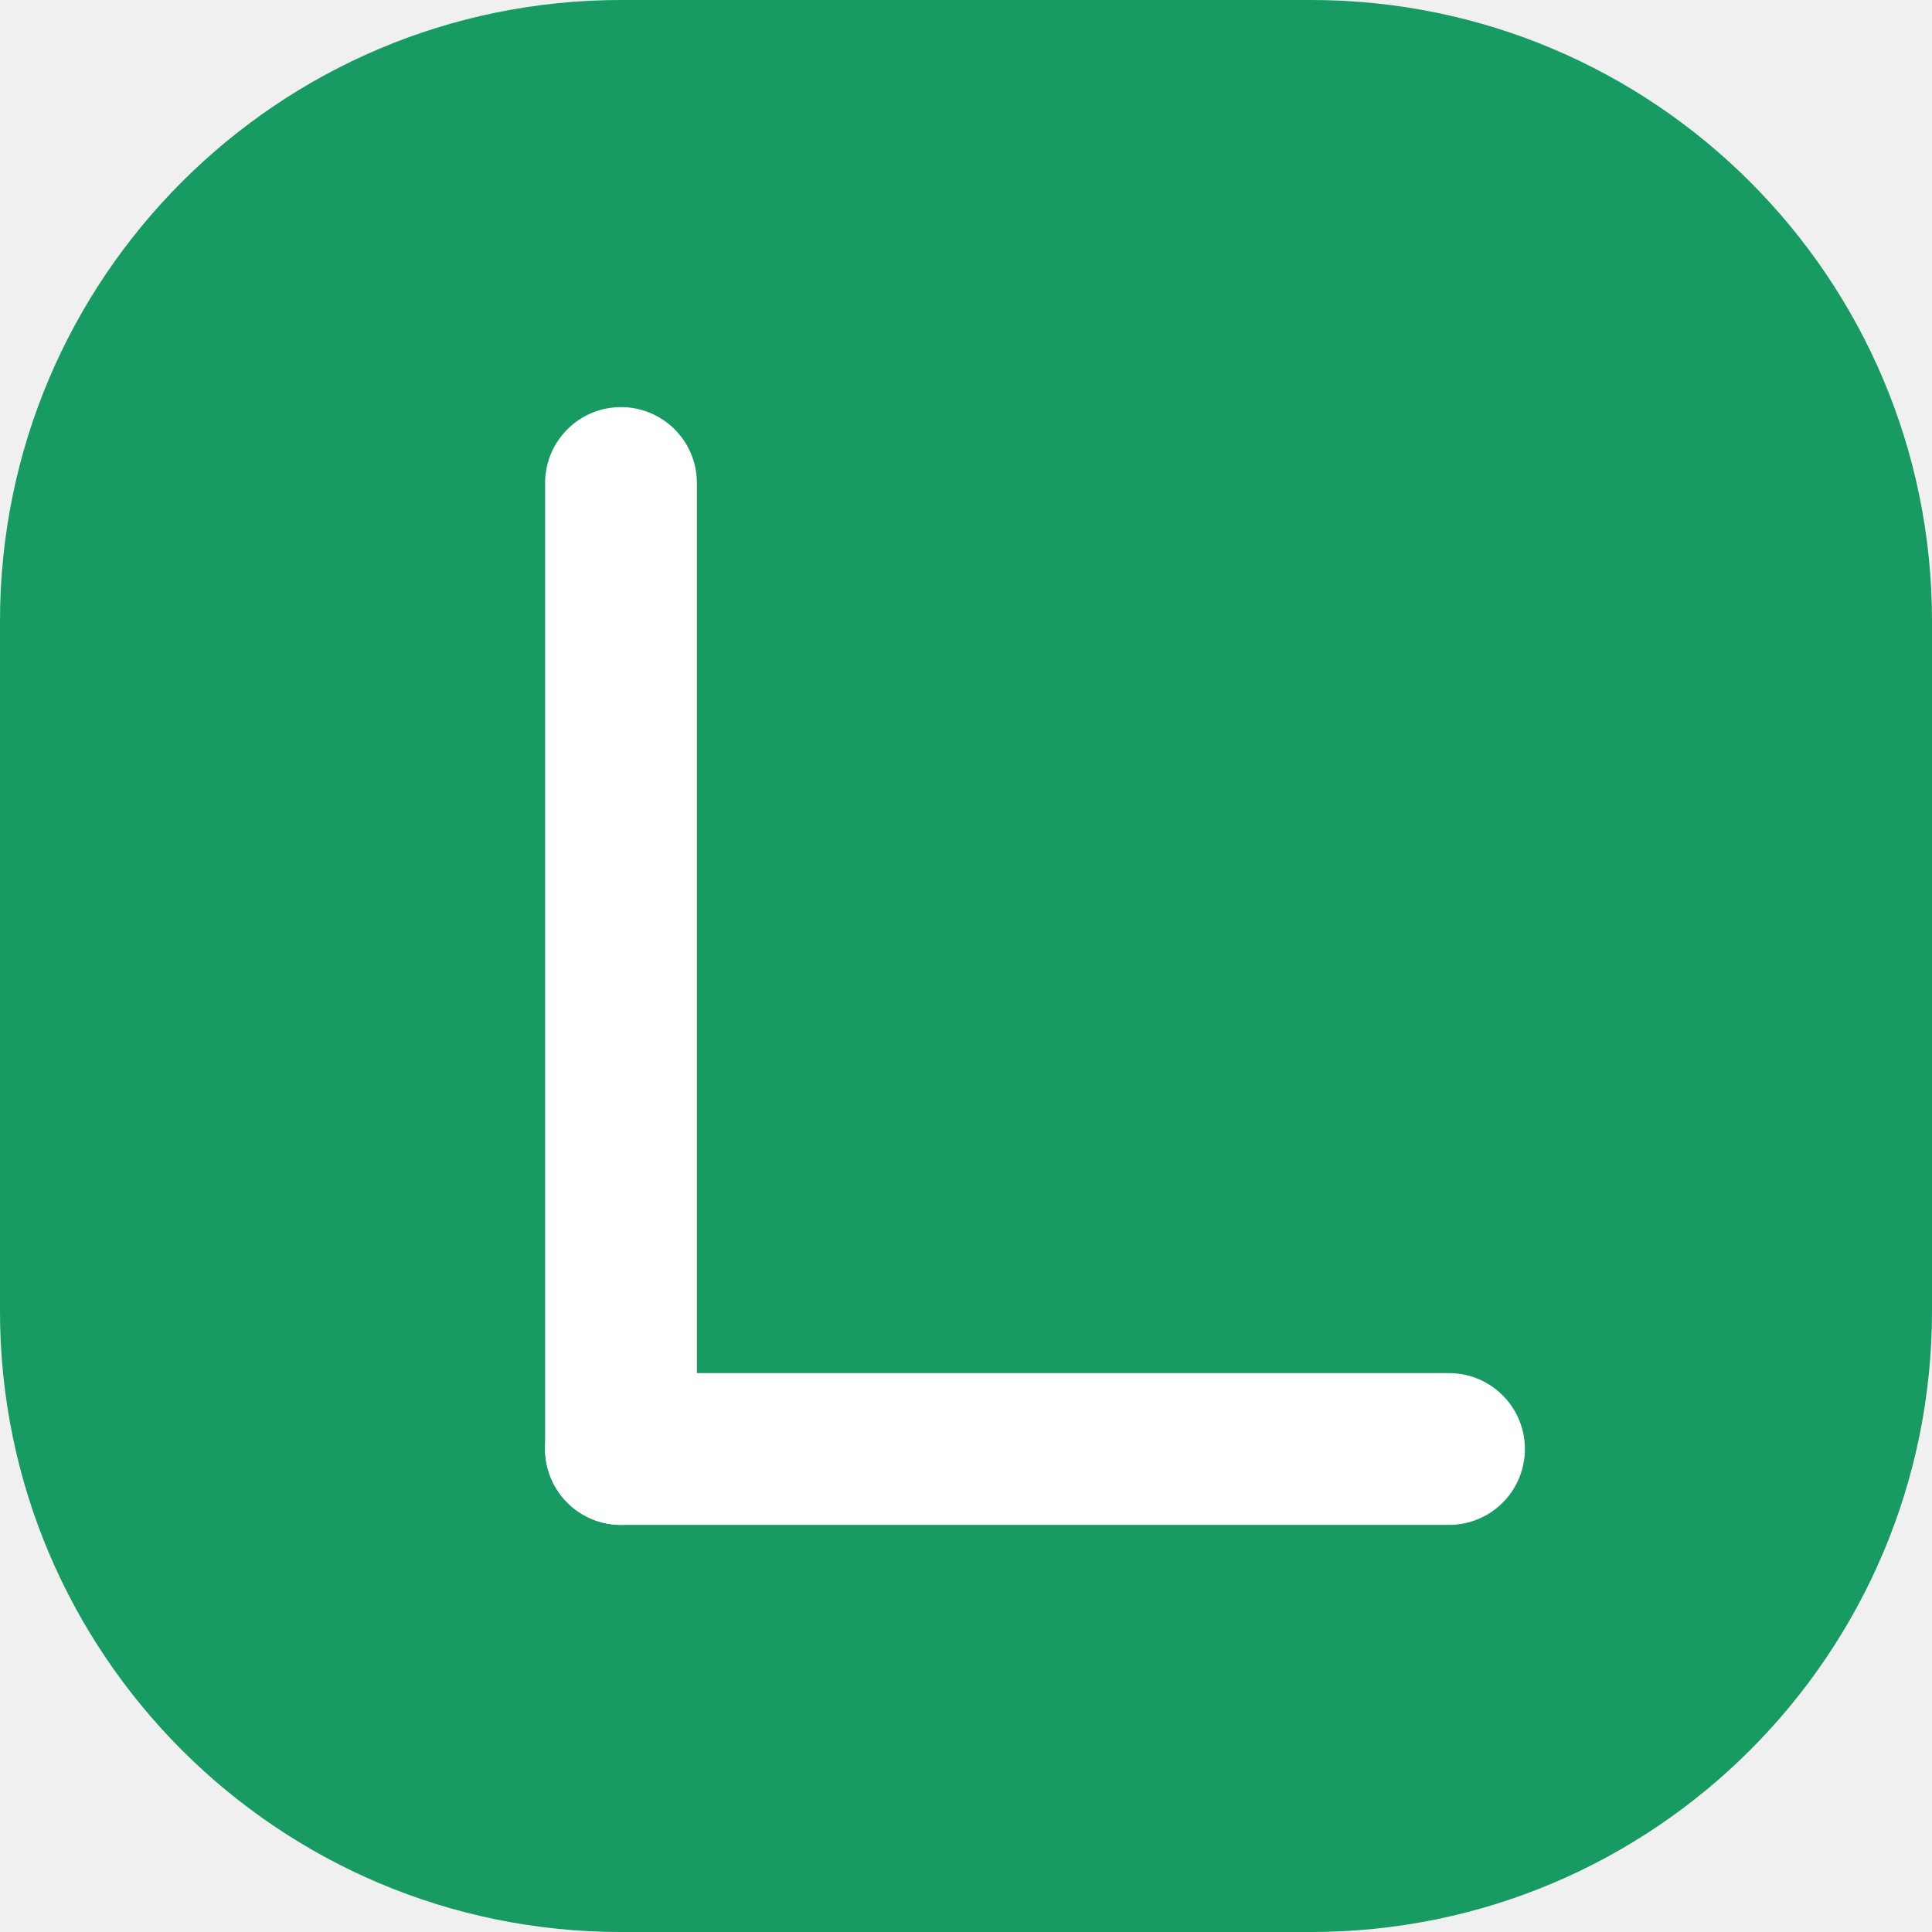
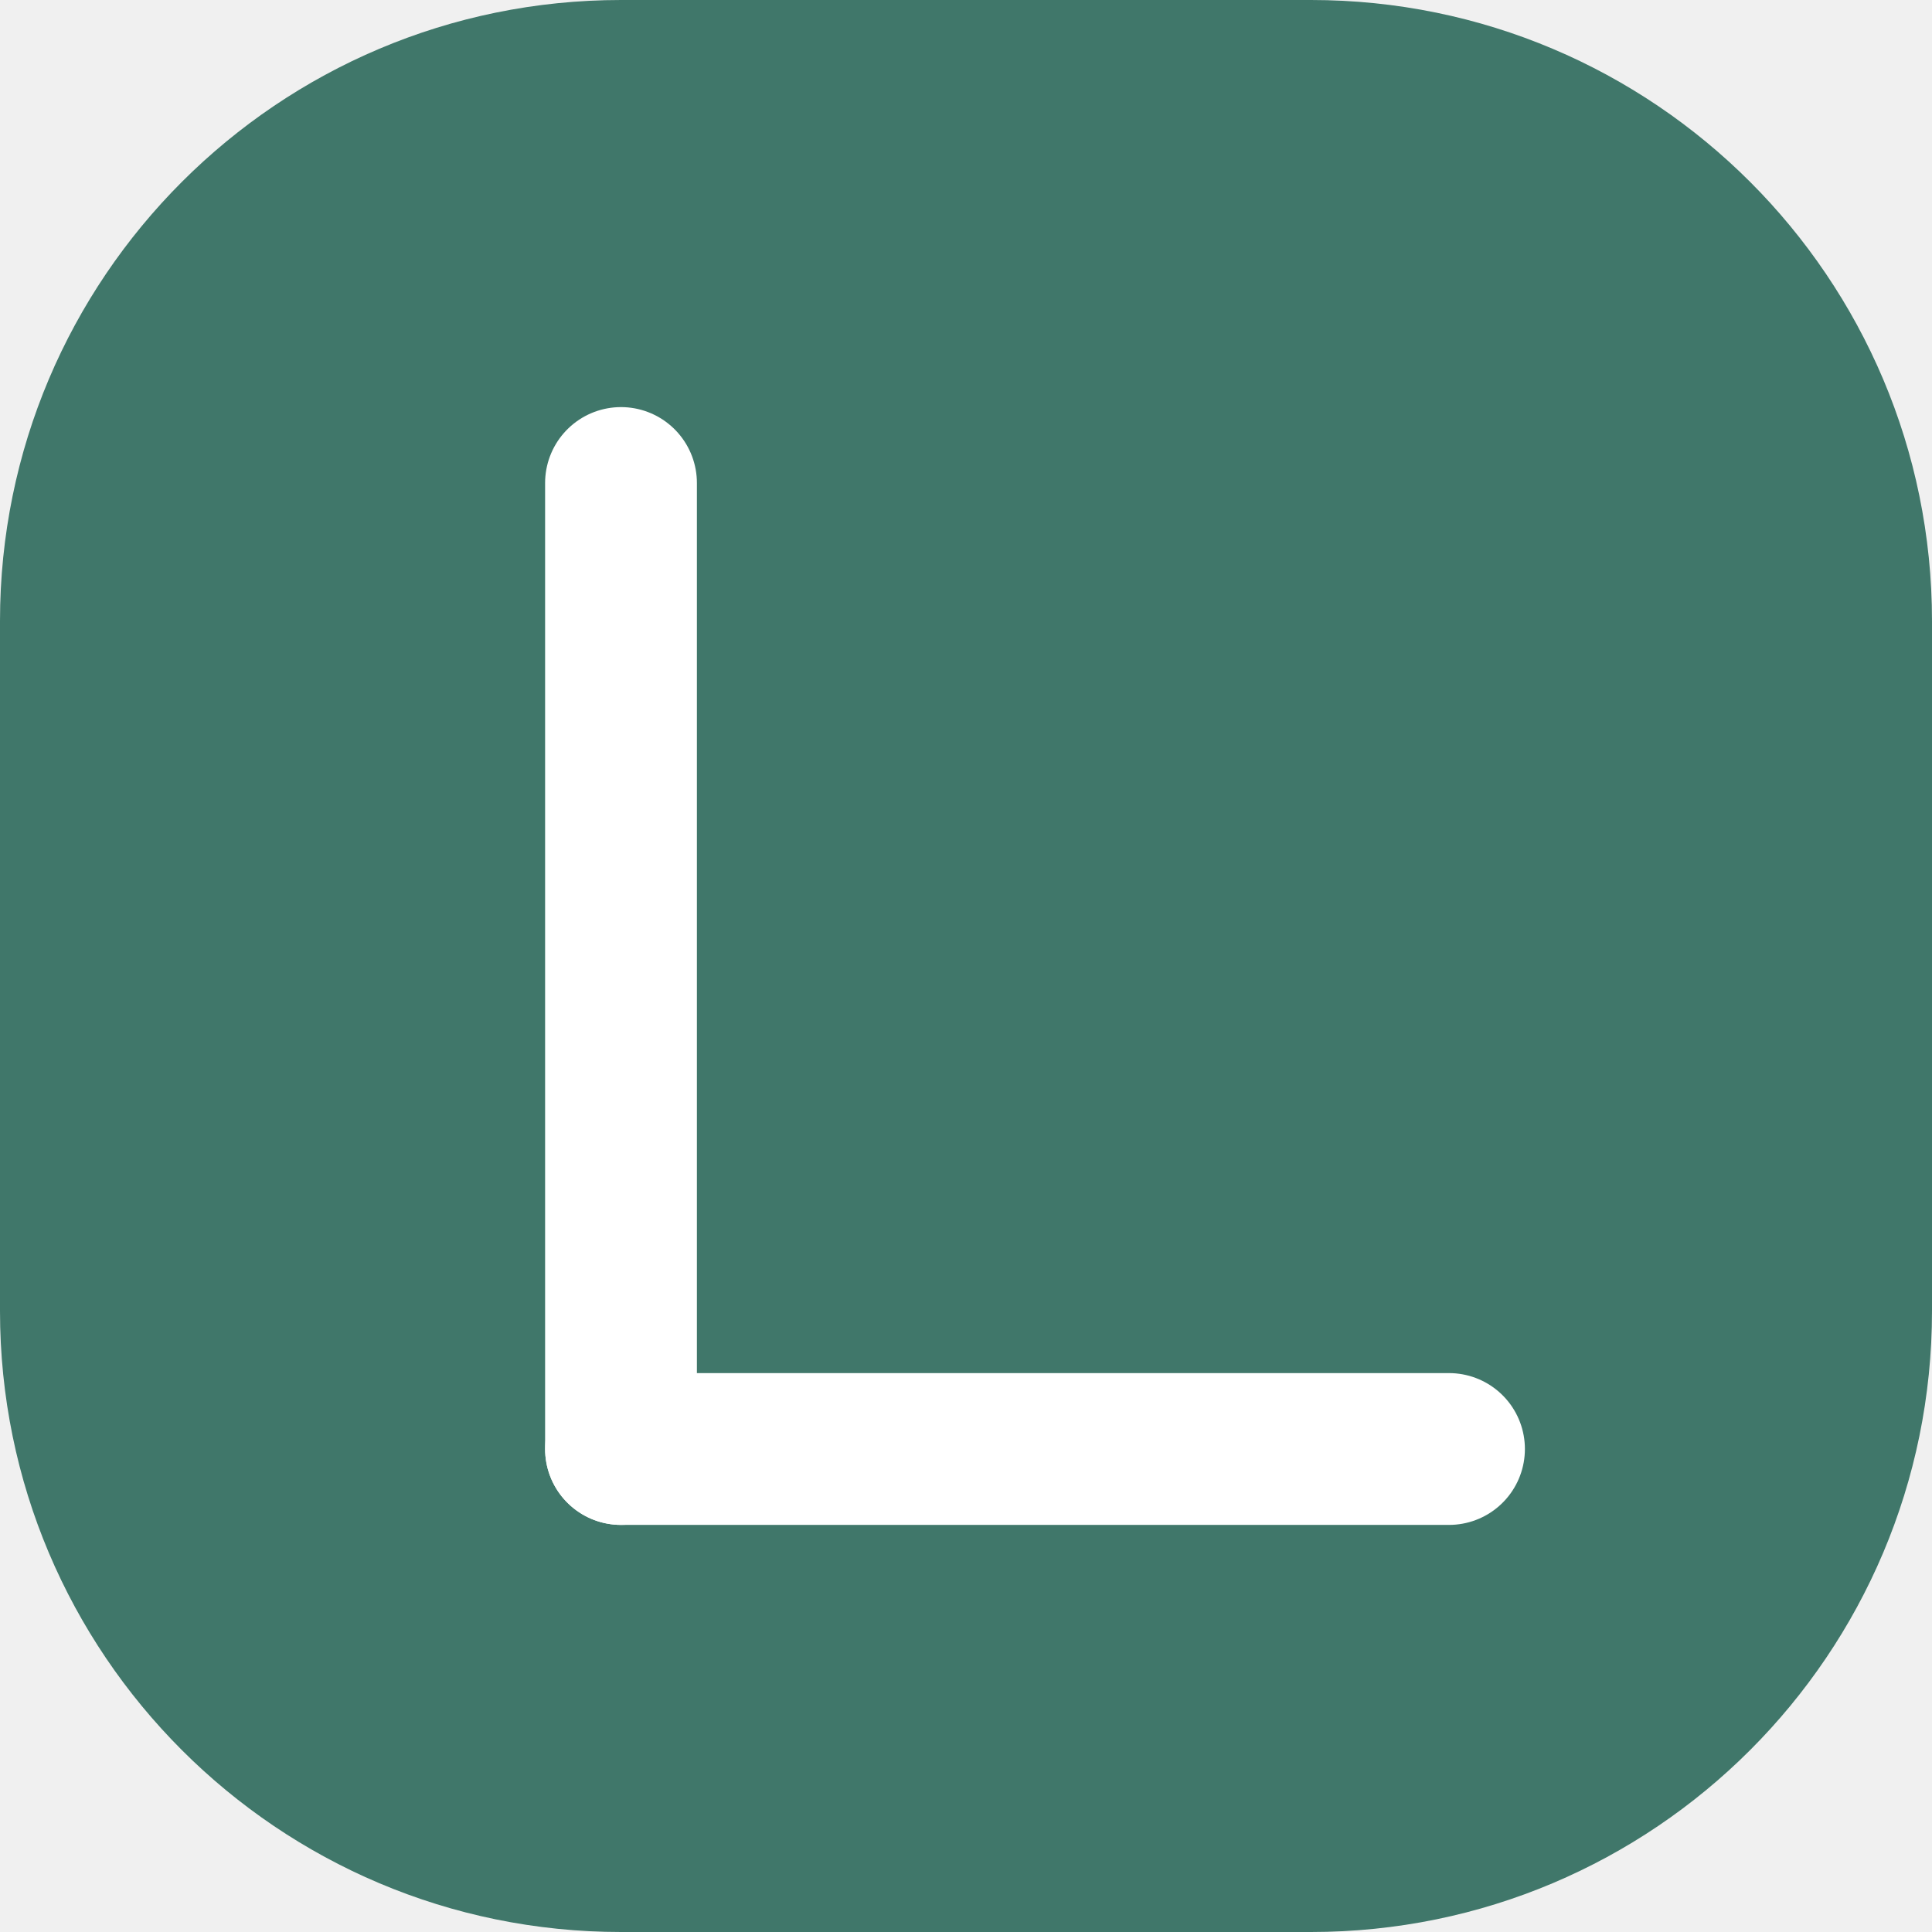
<svg xmlns="http://www.w3.org/2000/svg" width="32" height="32" viewBox="0 0 28 28">
-   <rect width="28" height="28" rx="9" fill="#189A63" />
+   <rect width="28" height="28" rx="9" fill="#40776A" />
  <line x1="9" y1="7" x2="9" y2="21" stroke="white" stroke-width="2.2" stroke-linecap="round" />
  <line x1="9" y1="21" x2="21" y2="21" stroke="white" stroke-width="2.2" stroke-linecap="round" />
</svg>
